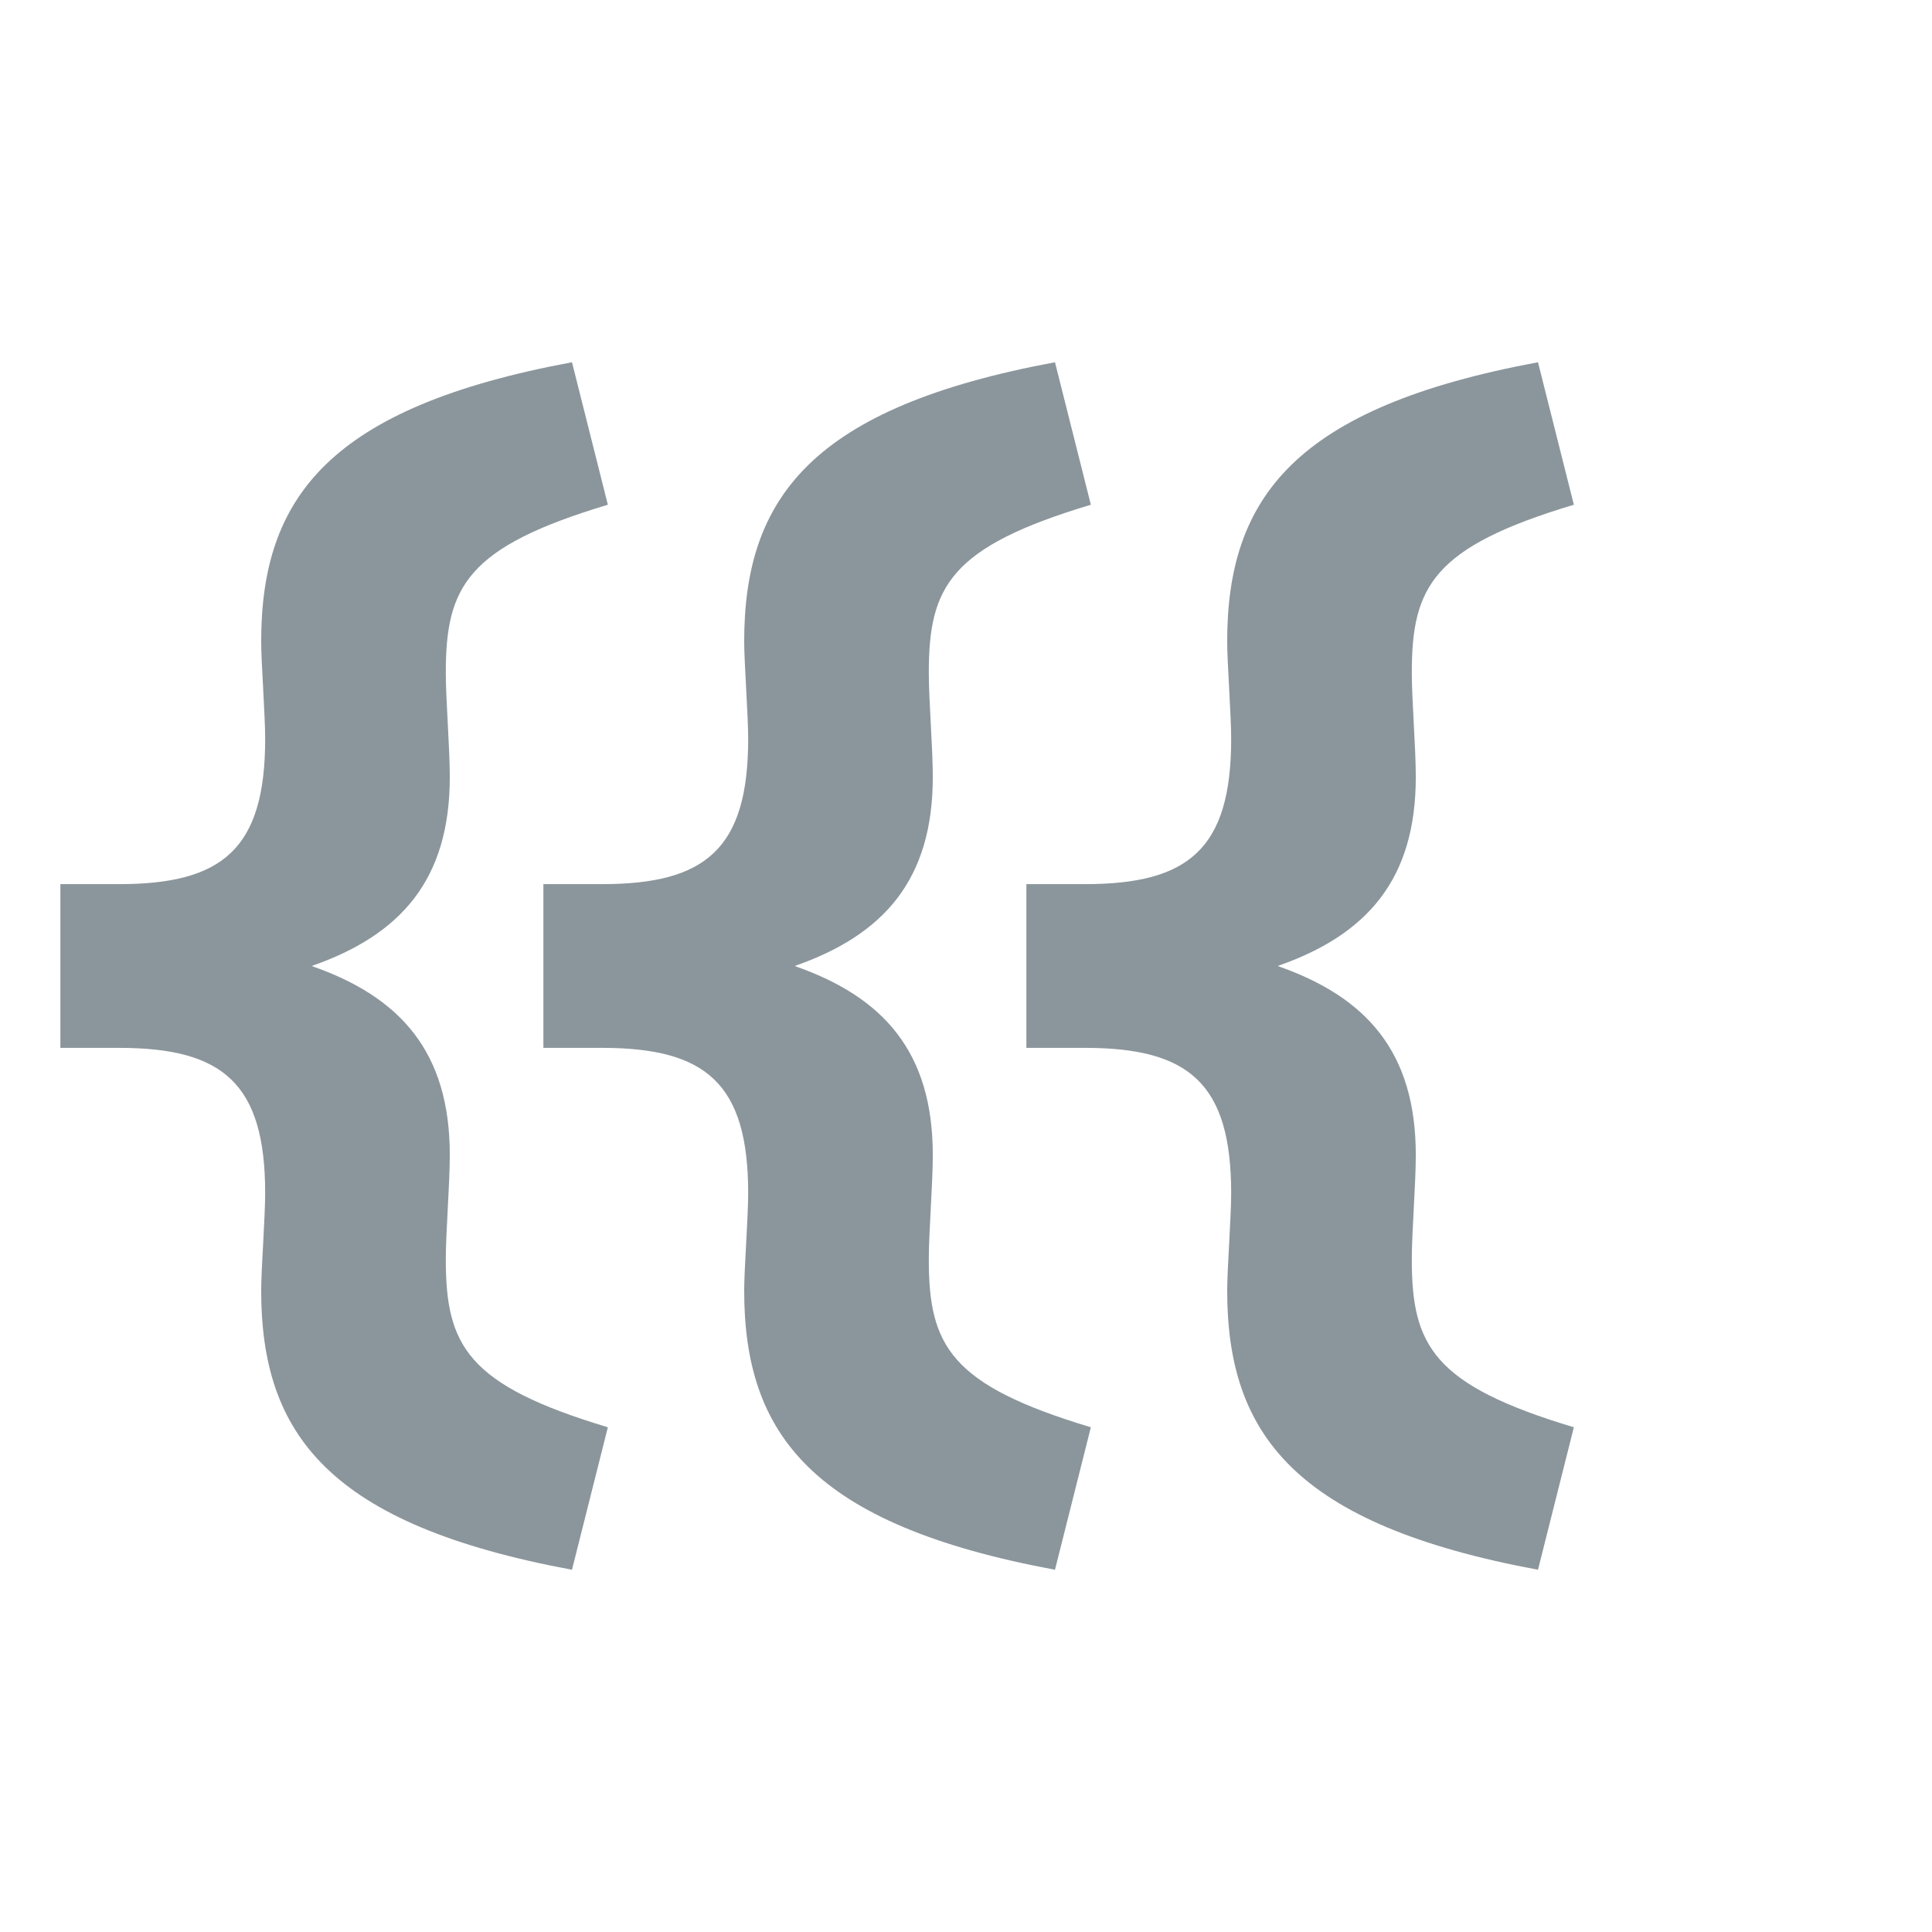
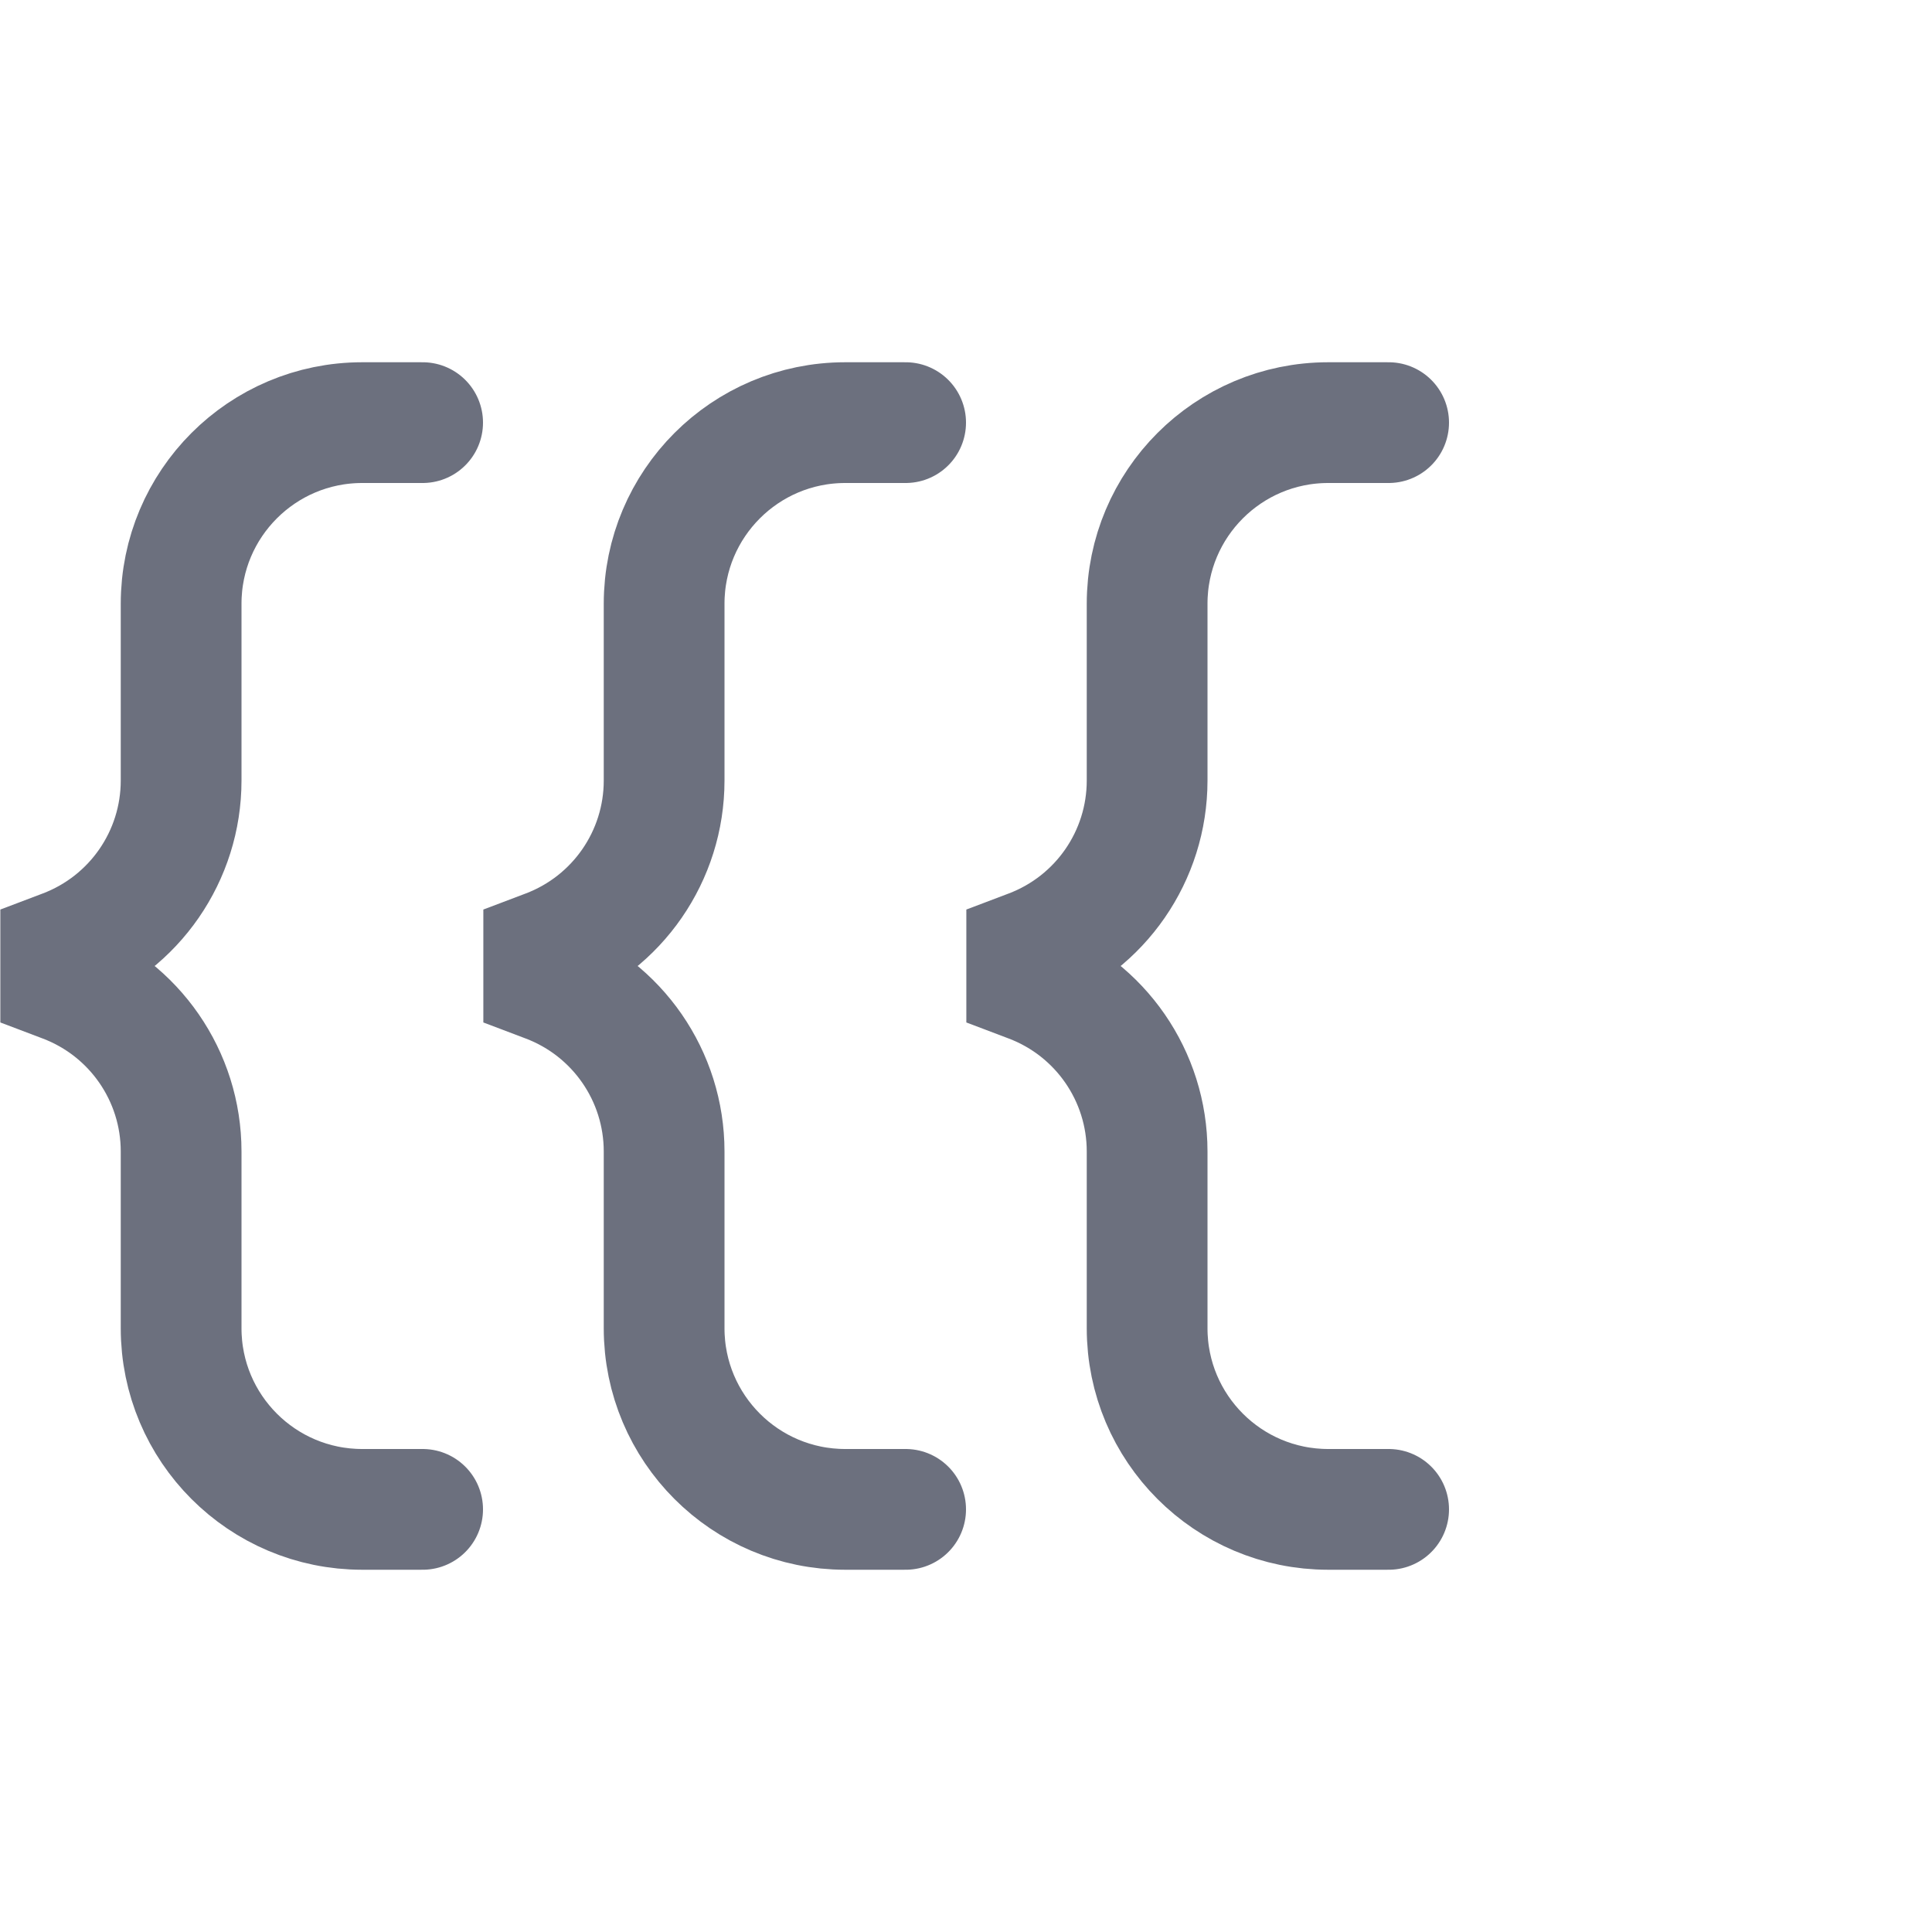
- <svg xmlns="http://www.w3.org/2000/svg" width="16" height="16" viewBox="0 0 16 16">
-   <g fill="none" fill-opacity=".9" fill-rule="evenodd">
-     <path fill="#7F8B91" d="M4.737,13 C2.724,12.626 2.163,11.879 2.163,10.687 C2.163,10.512 2.196,10.079 2.196,9.881 C2.196,8.97 1.844,8.678 0.986,8.678 L0.5,8.678 L0.5,7.322 L0.986,7.322 C1.844,7.322 2.196,7.03 2.196,6.119 C2.196,5.921 2.163,5.488 2.163,5.313 C2.163,4.121 2.724,3.374 4.737,3 L5.034,4.18 C3.868,4.53 3.692,4.857 3.692,5.57 C3.692,5.804 3.725,6.189 3.725,6.435 C3.725,7.287 3.318,7.743 2.581,8 C3.318,8.257 3.725,8.713 3.725,9.565 C3.725,9.811 3.692,10.196 3.692,10.43 C3.692,11.143 3.868,11.47 5.034,11.82 L4.737,13 Z" />
-     <path fill="#7F8B91" d="M8.737,13 C6.724,12.626 6.163,11.879 6.163,10.687 C6.163,10.512 6.196,10.079 6.196,9.881 C6.196,8.97 5.844,8.678 4.986,8.678 L4.5,8.678 L4.5,7.322 L4.986,7.322 C5.844,7.322 6.196,7.03 6.196,6.119 C6.196,5.921 6.163,5.488 6.163,5.313 C6.163,4.121 6.724,3.374 8.737,3 L9.034,4.18 C7.868,4.53 7.692,4.857 7.692,5.57 C7.692,5.804 7.725,6.189 7.725,6.435 C7.725,7.287 7.318,7.743 6.581,8 C7.318,8.257 7.725,8.713 7.725,9.565 C7.725,9.811 7.692,10.196 7.692,10.43 C7.692,11.143 7.868,11.47 9.034,11.82 L8.737,13 Z" />
-     <path fill="#7F8B91" d="M12.737,13 C10.724,12.626 10.163,11.879 10.163,10.687 C10.163,10.512 10.196,10.079 10.196,9.881 C10.196,8.97 9.844,8.678 8.986,8.678 L8.5,8.678 L8.5,7.322 L8.986,7.322 C9.844,7.322 10.196,7.03 10.196,6.119 C10.196,5.921 10.163,5.488 10.163,5.313 C10.163,4.121 10.724,3.374 12.737,3 L13.034,4.18 C11.868,4.53 11.692,4.857 11.692,5.57 C11.692,5.804 11.725,6.189 11.725,6.435 C11.725,7.287 11.318,7.743 10.581,8 C11.318,8.257 11.725,8.713 11.725,9.565 C11.725,9.811 11.692,10.196 11.692,10.43 C11.692,11.143 11.868,11.47 13.034,11.82 L12.737,13 Z" />
-   </g>
+ <svg xmlns="http://www.w3.org/2000/svg" width="16" height="16" viewBox="0 0 16 16" fill="none">
+   <path d="M3.5 12.5H3C2.171 12.5 1.5 11.828 1.5 11V9.536C1.5 8.912 1.114 8.354 0.531 8.133L0.18 8L0.531 7.867C1.114 7.646 1.5 7.088 1.5 6.464V5C1.5 4.172 2.171 3.5 3 3.5H3.5" stroke="#6C707E" stroke-linecap="round" stroke-linejoin="bevel" />
+   <path d="M7.5 12.5H7C6.171 12.5 5.5 11.828 5.5 11V9.536C5.5 8.912 5.114 8.354 4.531 8.133L4.18 8L4.531 7.867C5.114 7.646 5.5 7.088 5.5 6.464V5C5.5 4.172 6.171 3.5 7 3.5H7.5" stroke="#6C707E" stroke-linecap="round" stroke-linejoin="bevel" />
+   <path d="M11.5 12.5H11C10.171 12.5 9.5 11.828 9.5 11V9.536C9.5 8.912 9.114 8.354 8.531 8.133L8.18 8L8.531 7.867C9.114 7.646 9.5 7.088 9.5 6.464V5C9.5 4.172 10.171 3.5 11 3.5H11.5" stroke="#6C707E" stroke-linecap="round" stroke-linejoin="bevel" />
</svg>
